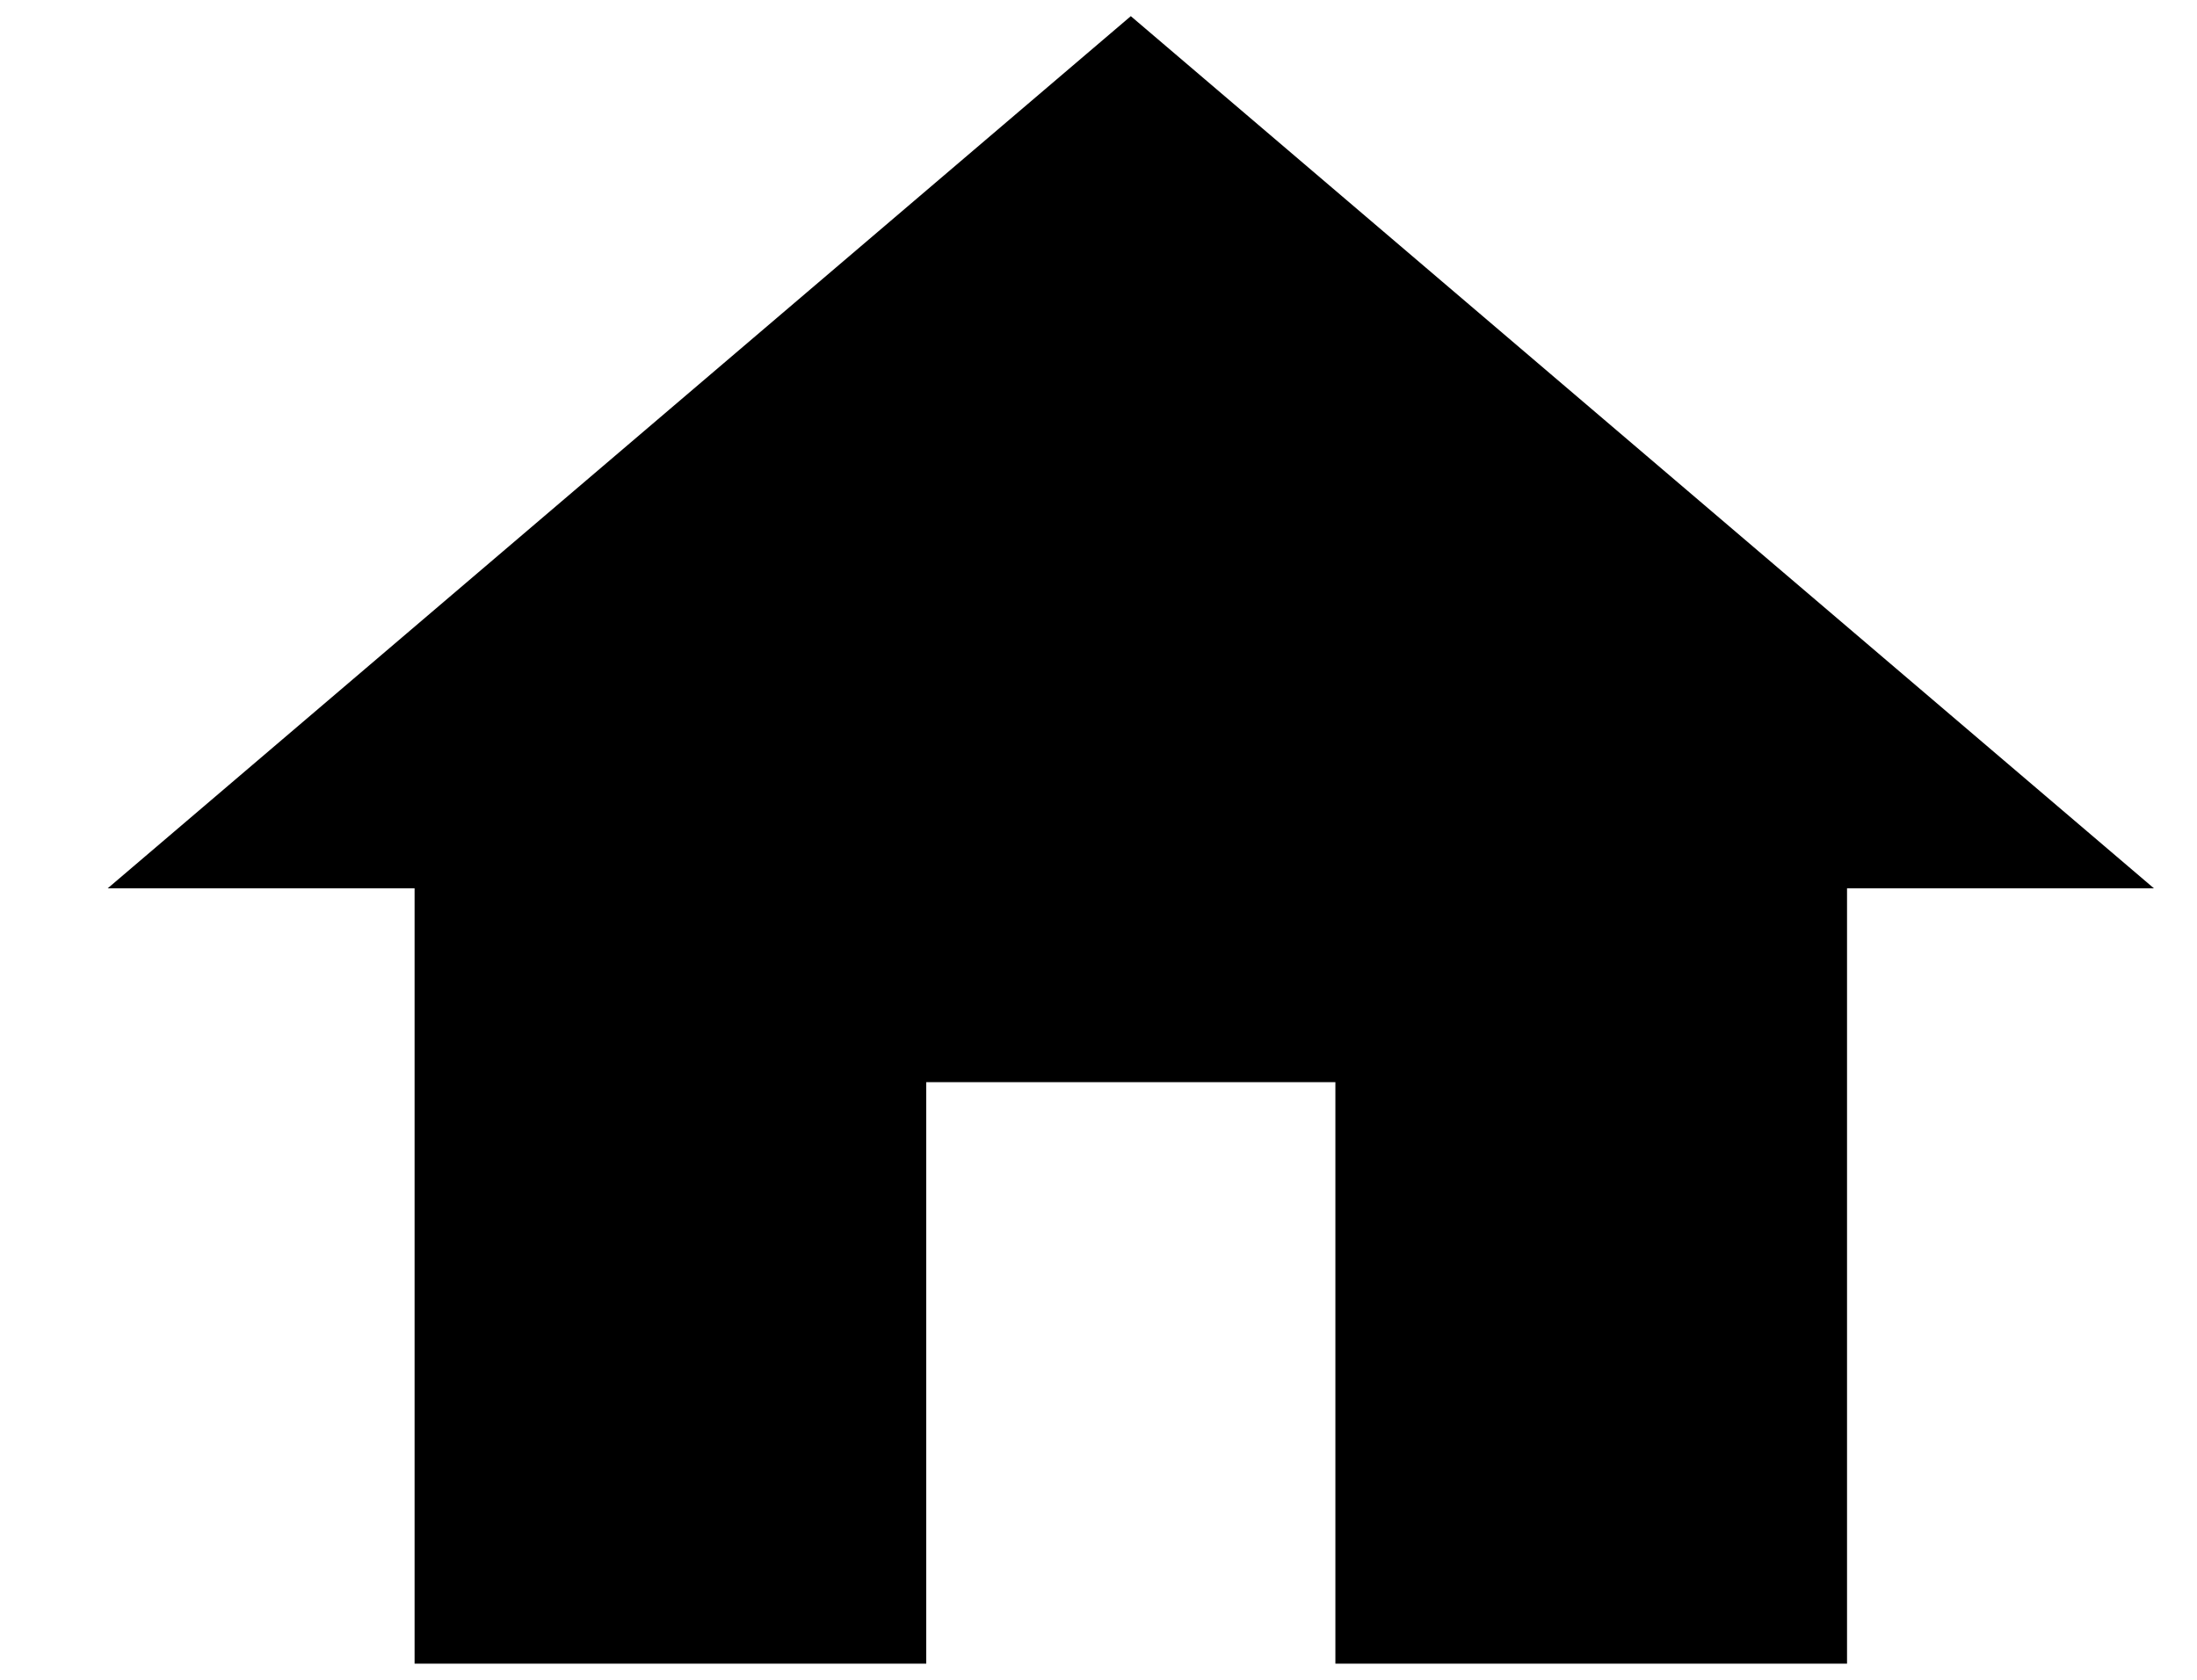
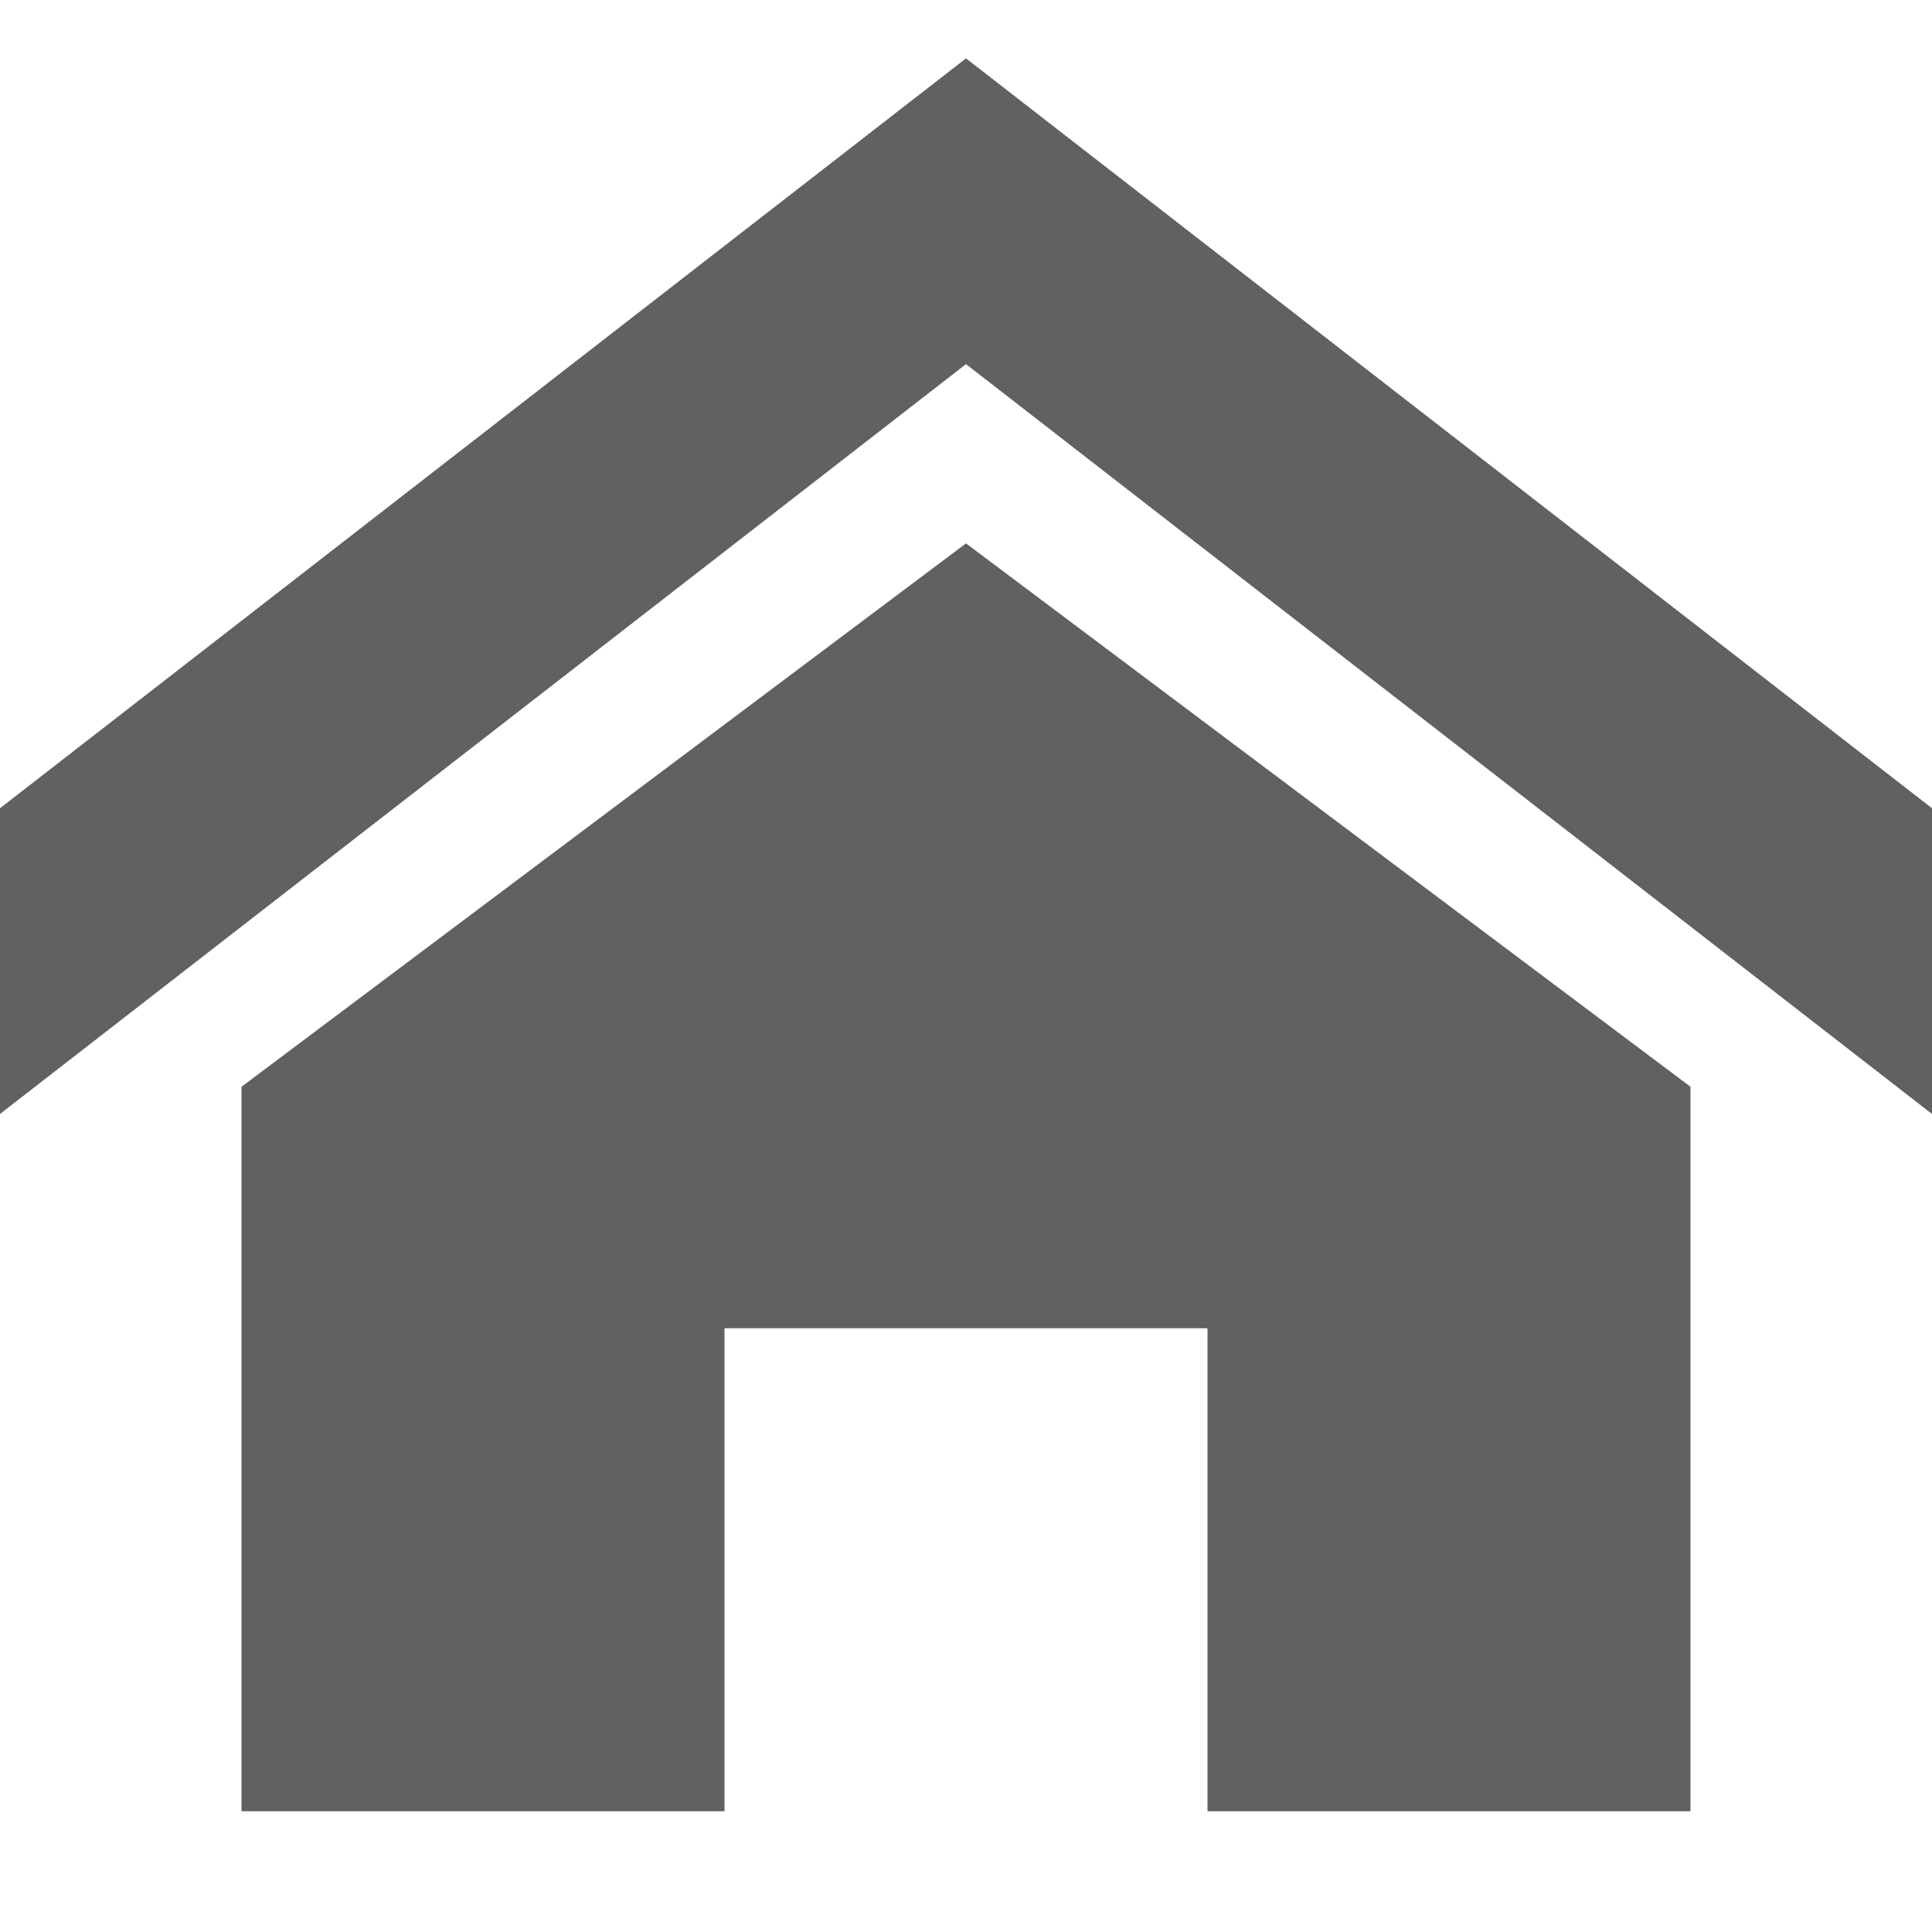
- <svg xmlns="http://www.w3.org/2000/svg" width="17" height="13" viewBox="0 0 17 13" fill="none">
-   <path d="M7.167 12.875V8.375H10.333V12.875H14.292V6.875H16.667L8.75 0.125L0.833 6.875H3.208V12.875H7.167Z" fill="black" />
+ <svg xmlns="http://www.w3.org/2000/svg" version="1.1" width="32" height="32" viewBox="0 0 32 32">
+   <path fill="#616161" d="M32 18.451l-16-12.42-16 12.42v-5.064l16-12.42 16 12.42zM28 18v12h-8v-8h-8v8h-8v-12l12-9z" />
</svg>
